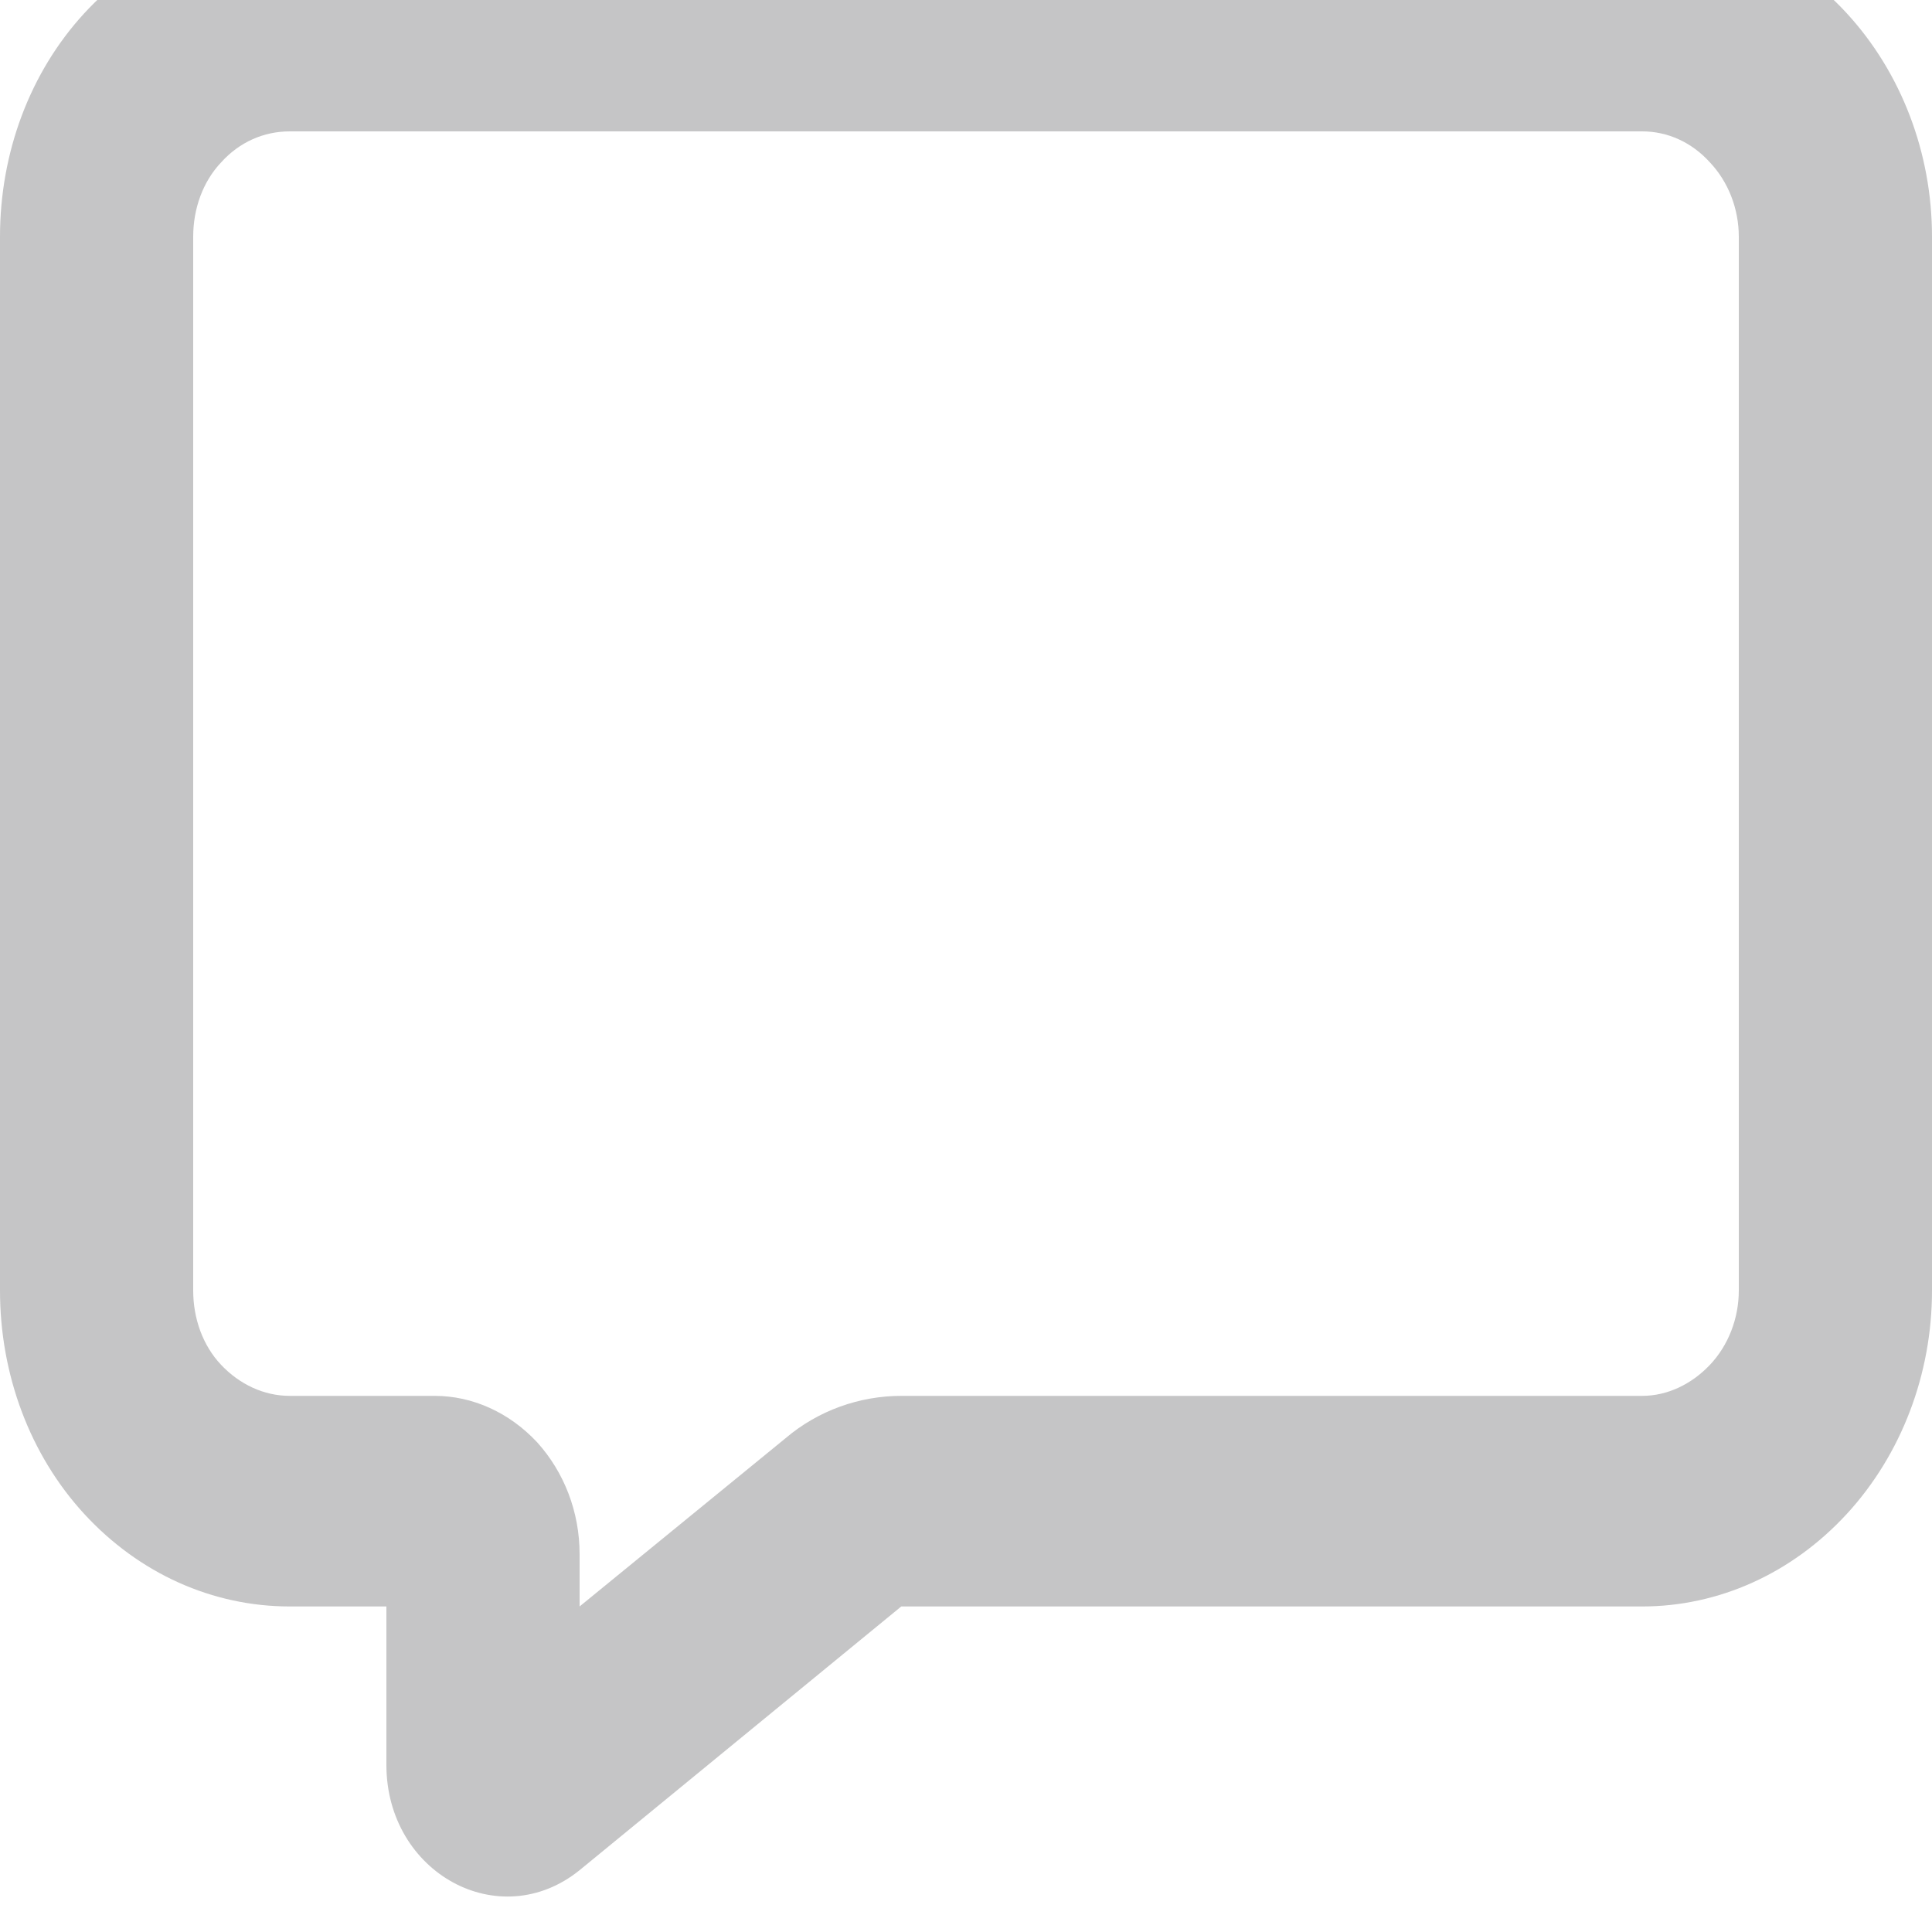
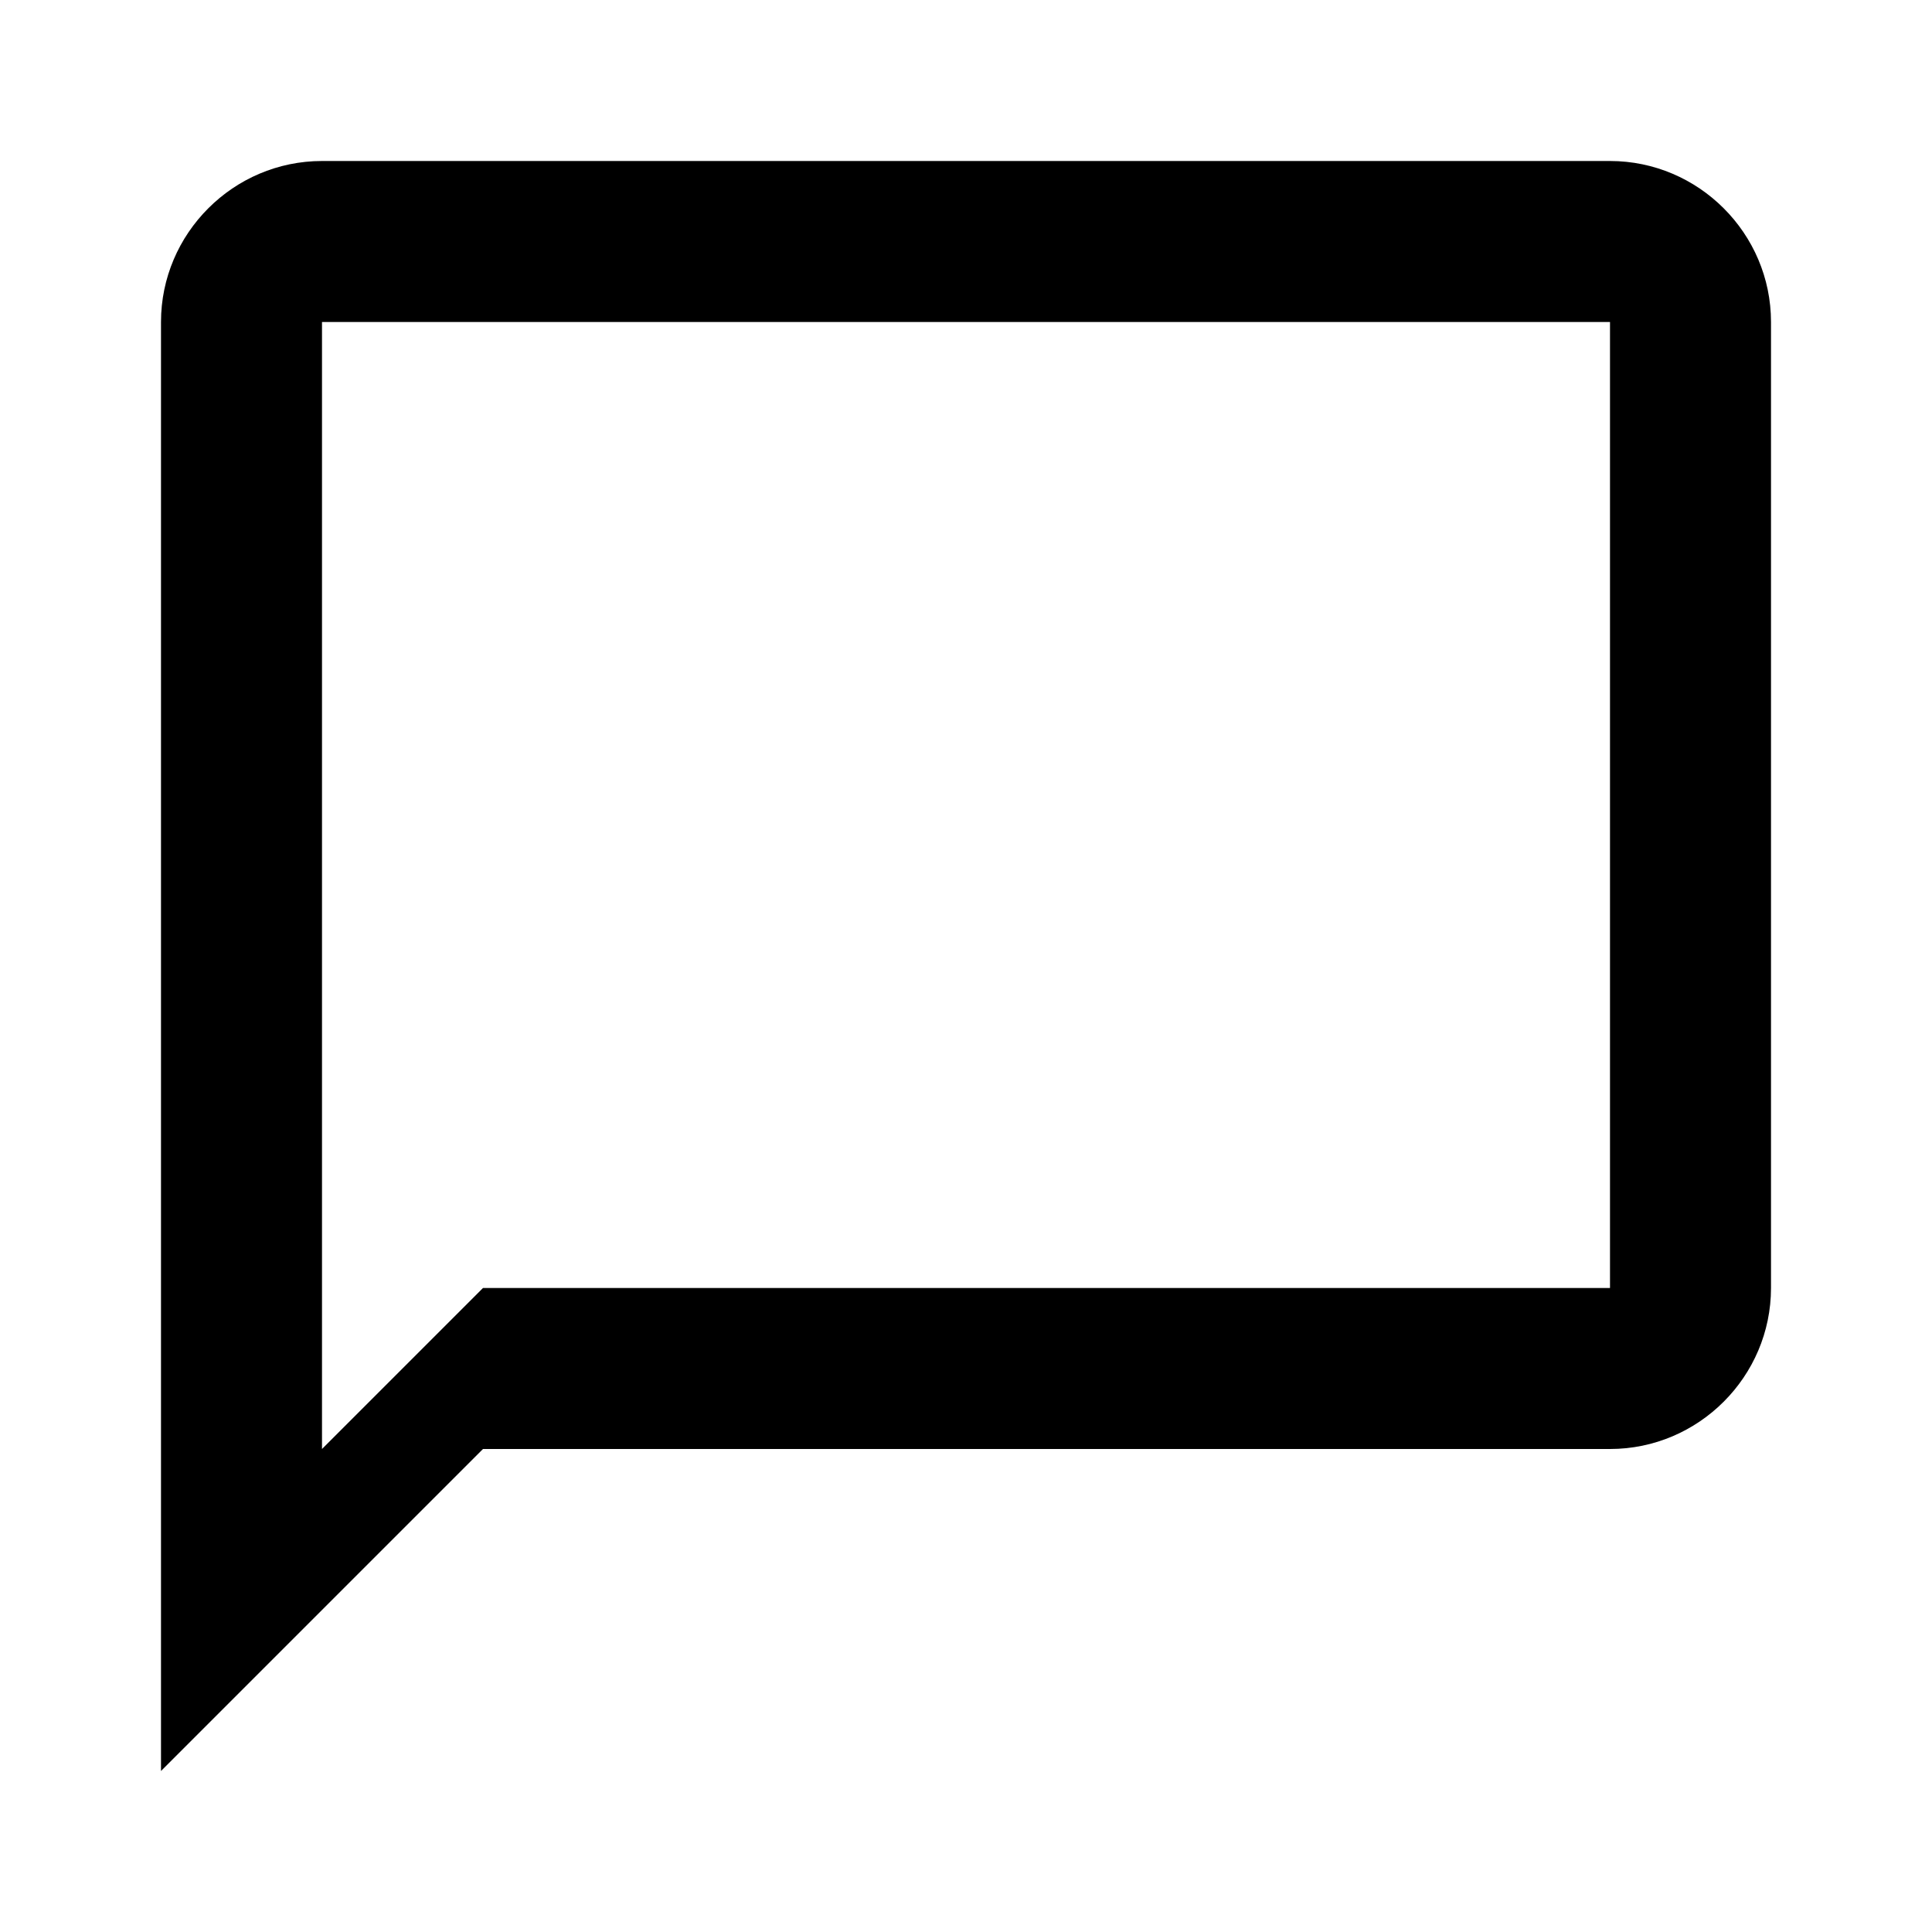
- <svg xmlns="http://www.w3.org/2000/svg" width="20" height="20" viewBox="0 0 20 20" fill="none">
-   <defs />
-   <path id="Vector" d="M0 2.45C0 1.58 0.31 0.75 0.87 0.14C1.44 -0.48 2.2 -0.82 3 -0.82L17 -0.82C17.79 -0.82 18.55 -0.48 19.12 0.14C19.68 0.75 20 1.58 20 2.45L20 13.36C20 14.23 19.68 15.06 19.12 15.67C18.55 16.29 17.79 16.63 17 16.63L9.33 16.63L6 19.36C5.17 20.03 4 19.39 4 18.27L4 16.63L3 16.63C2.2 16.63 1.44 16.29 0.87 15.67C0.31 15.06 0 14.23 0 13.36L0 2.45ZM3 1.36C2.73 1.36 2.48 1.47 2.29 1.68C2.1 1.88 2 2.16 2 2.45L2 13.36C2 13.65 2.1 13.93 2.29 14.13C2.48 14.33 2.73 14.45 3 14.45L4.5 14.45C4.89 14.45 5.27 14.62 5.56 14.93C5.84 15.24 6 15.65 6 16.09L6 16.63L8.13 14.89C8.47 14.6 8.9 14.45 9.33 14.45L17 14.45C17.26 14.45 17.51 14.33 17.7 14.13C17.89 13.93 18 13.65 18 13.36L18 2.45C18 2.16 17.89 1.88 17.7 1.68C17.51 1.47 17.26 1.36 17 1.36L3 1.36Z" fill="#C5C5C6" fill-opacity="1" fill-rule="evenodd" />
+ <svg xmlns="http://www.w3.org/2000/svg" width="24" height="24" viewBox="0 0 24 24" fill="none">
+   <path d="M20 2H4C2.9 2 2 2.9 2 4V22L6 18H20C21.1 18 22 17.1 22 16V4C22 2.9 21.1 2 20 2ZM20 16H6L4 18V4H20V16Z" fill="currentColor" />
</svg>
